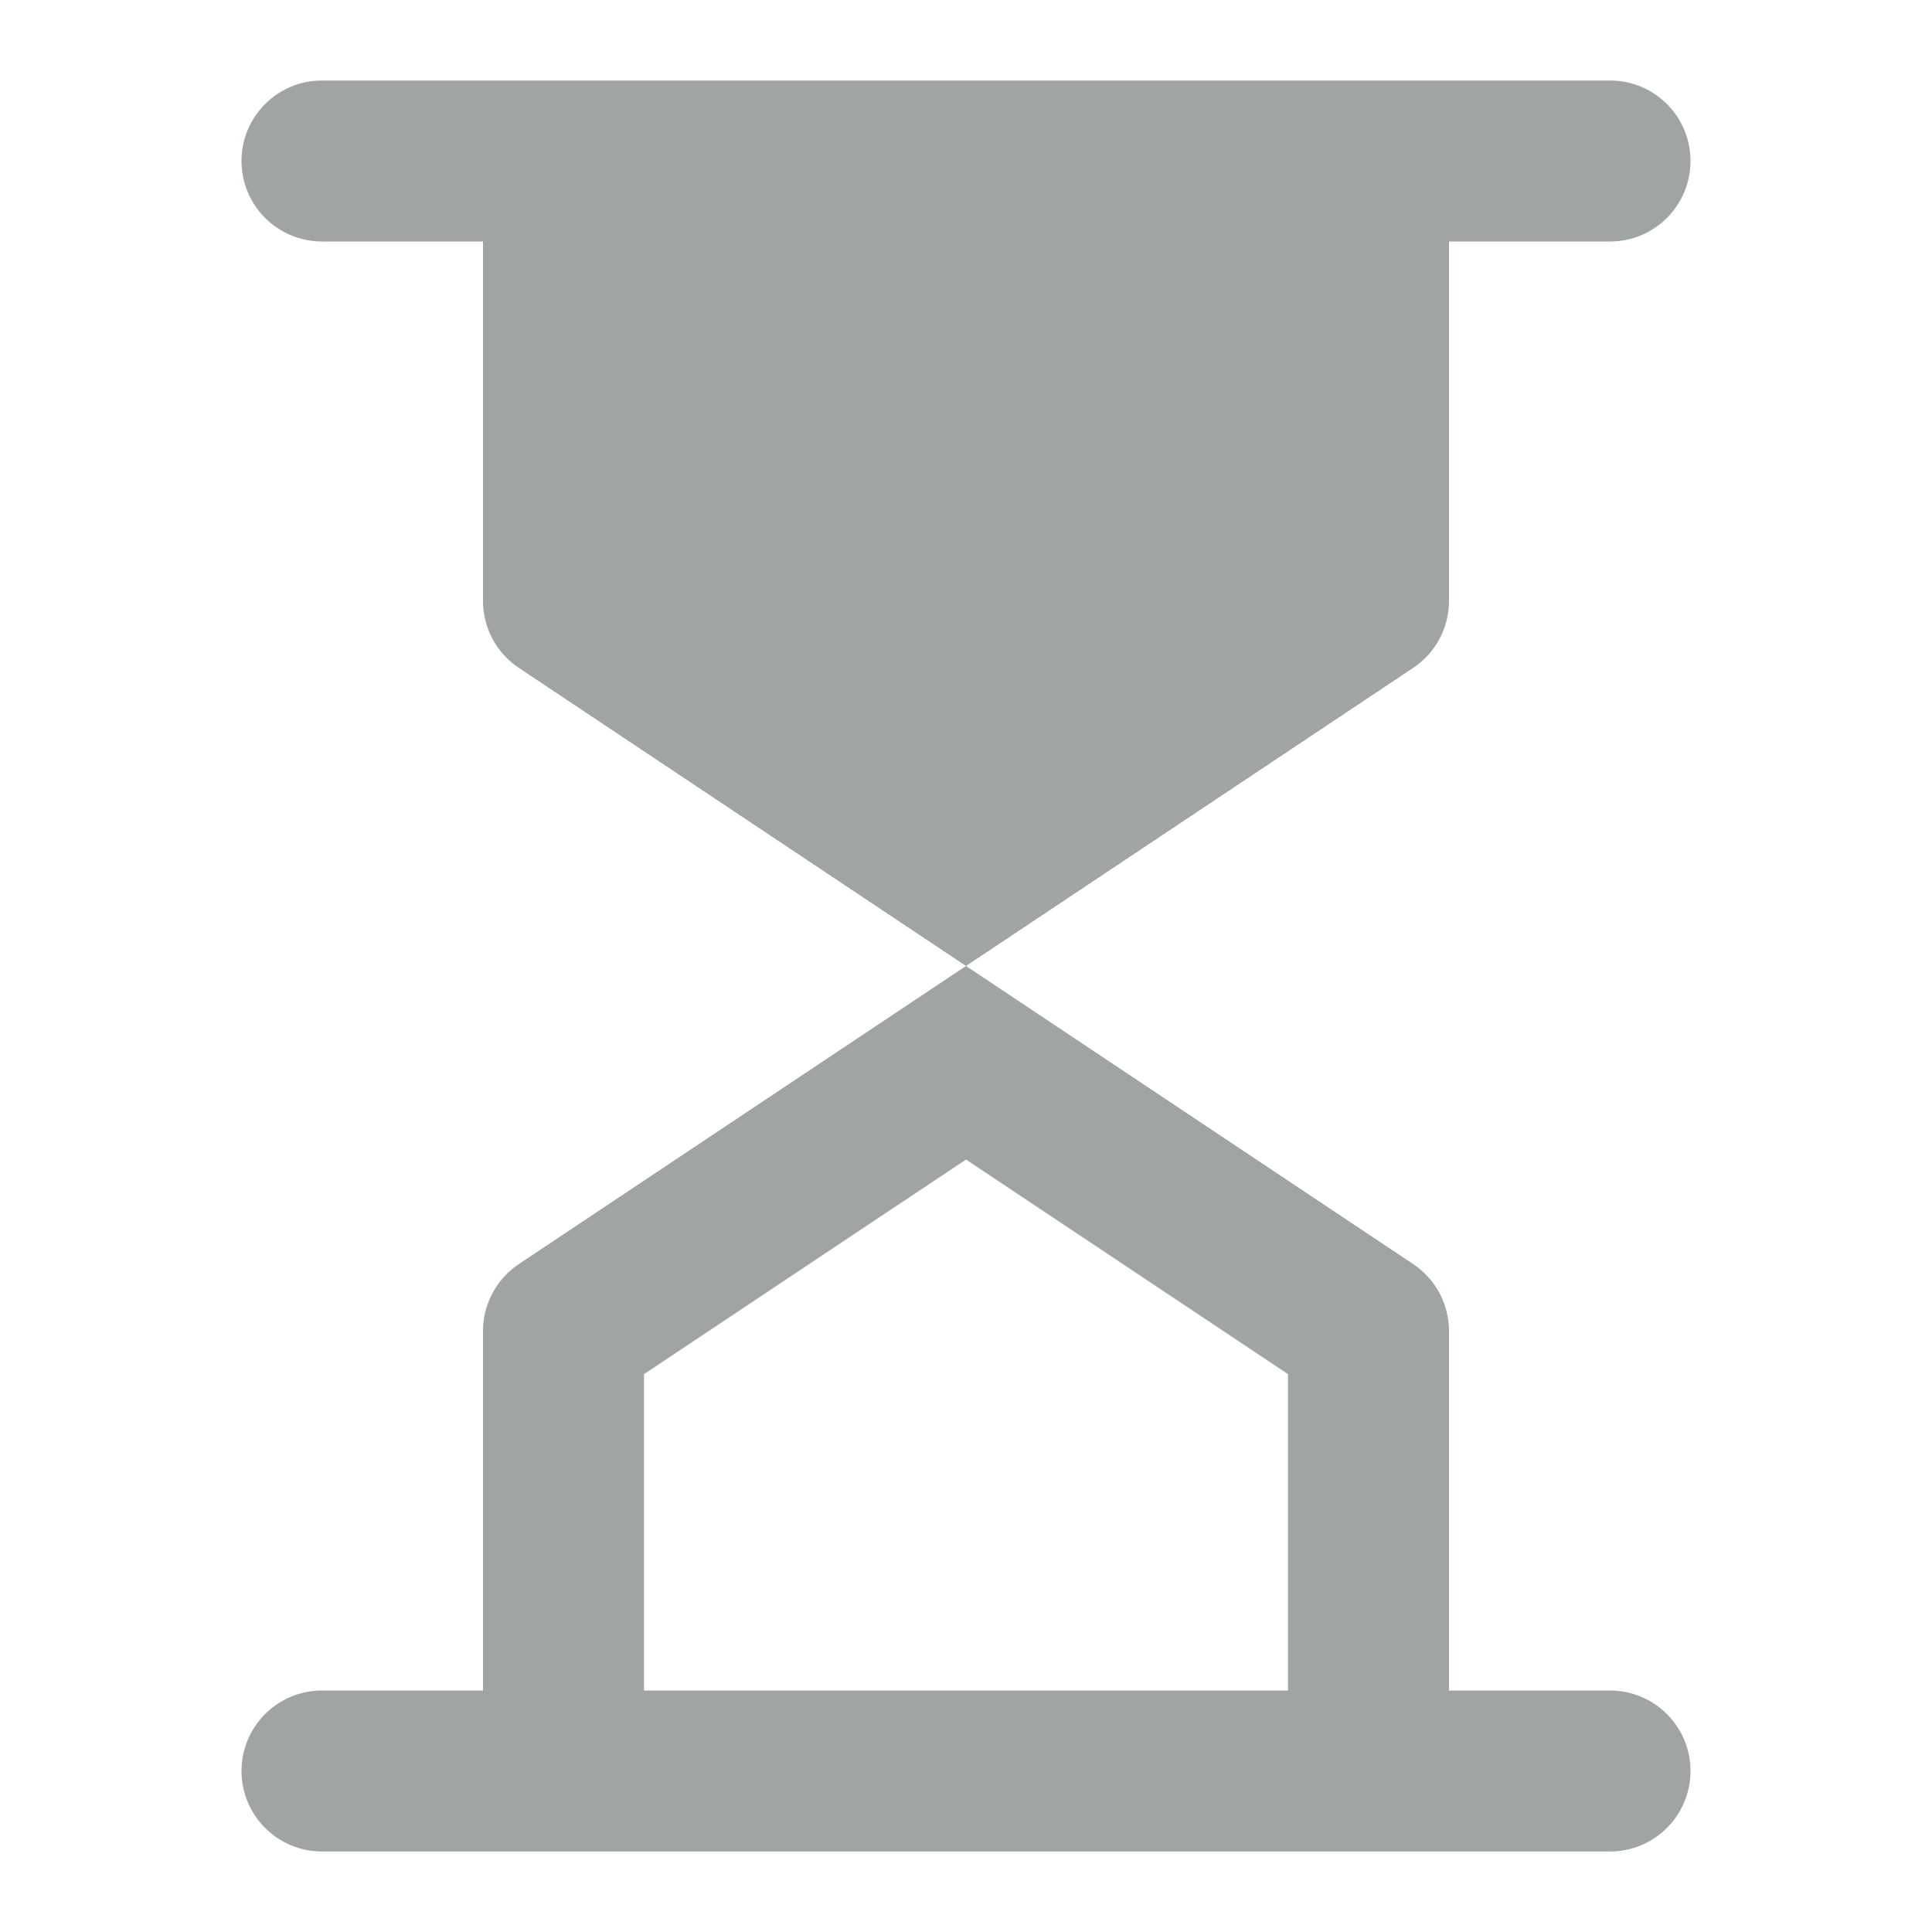
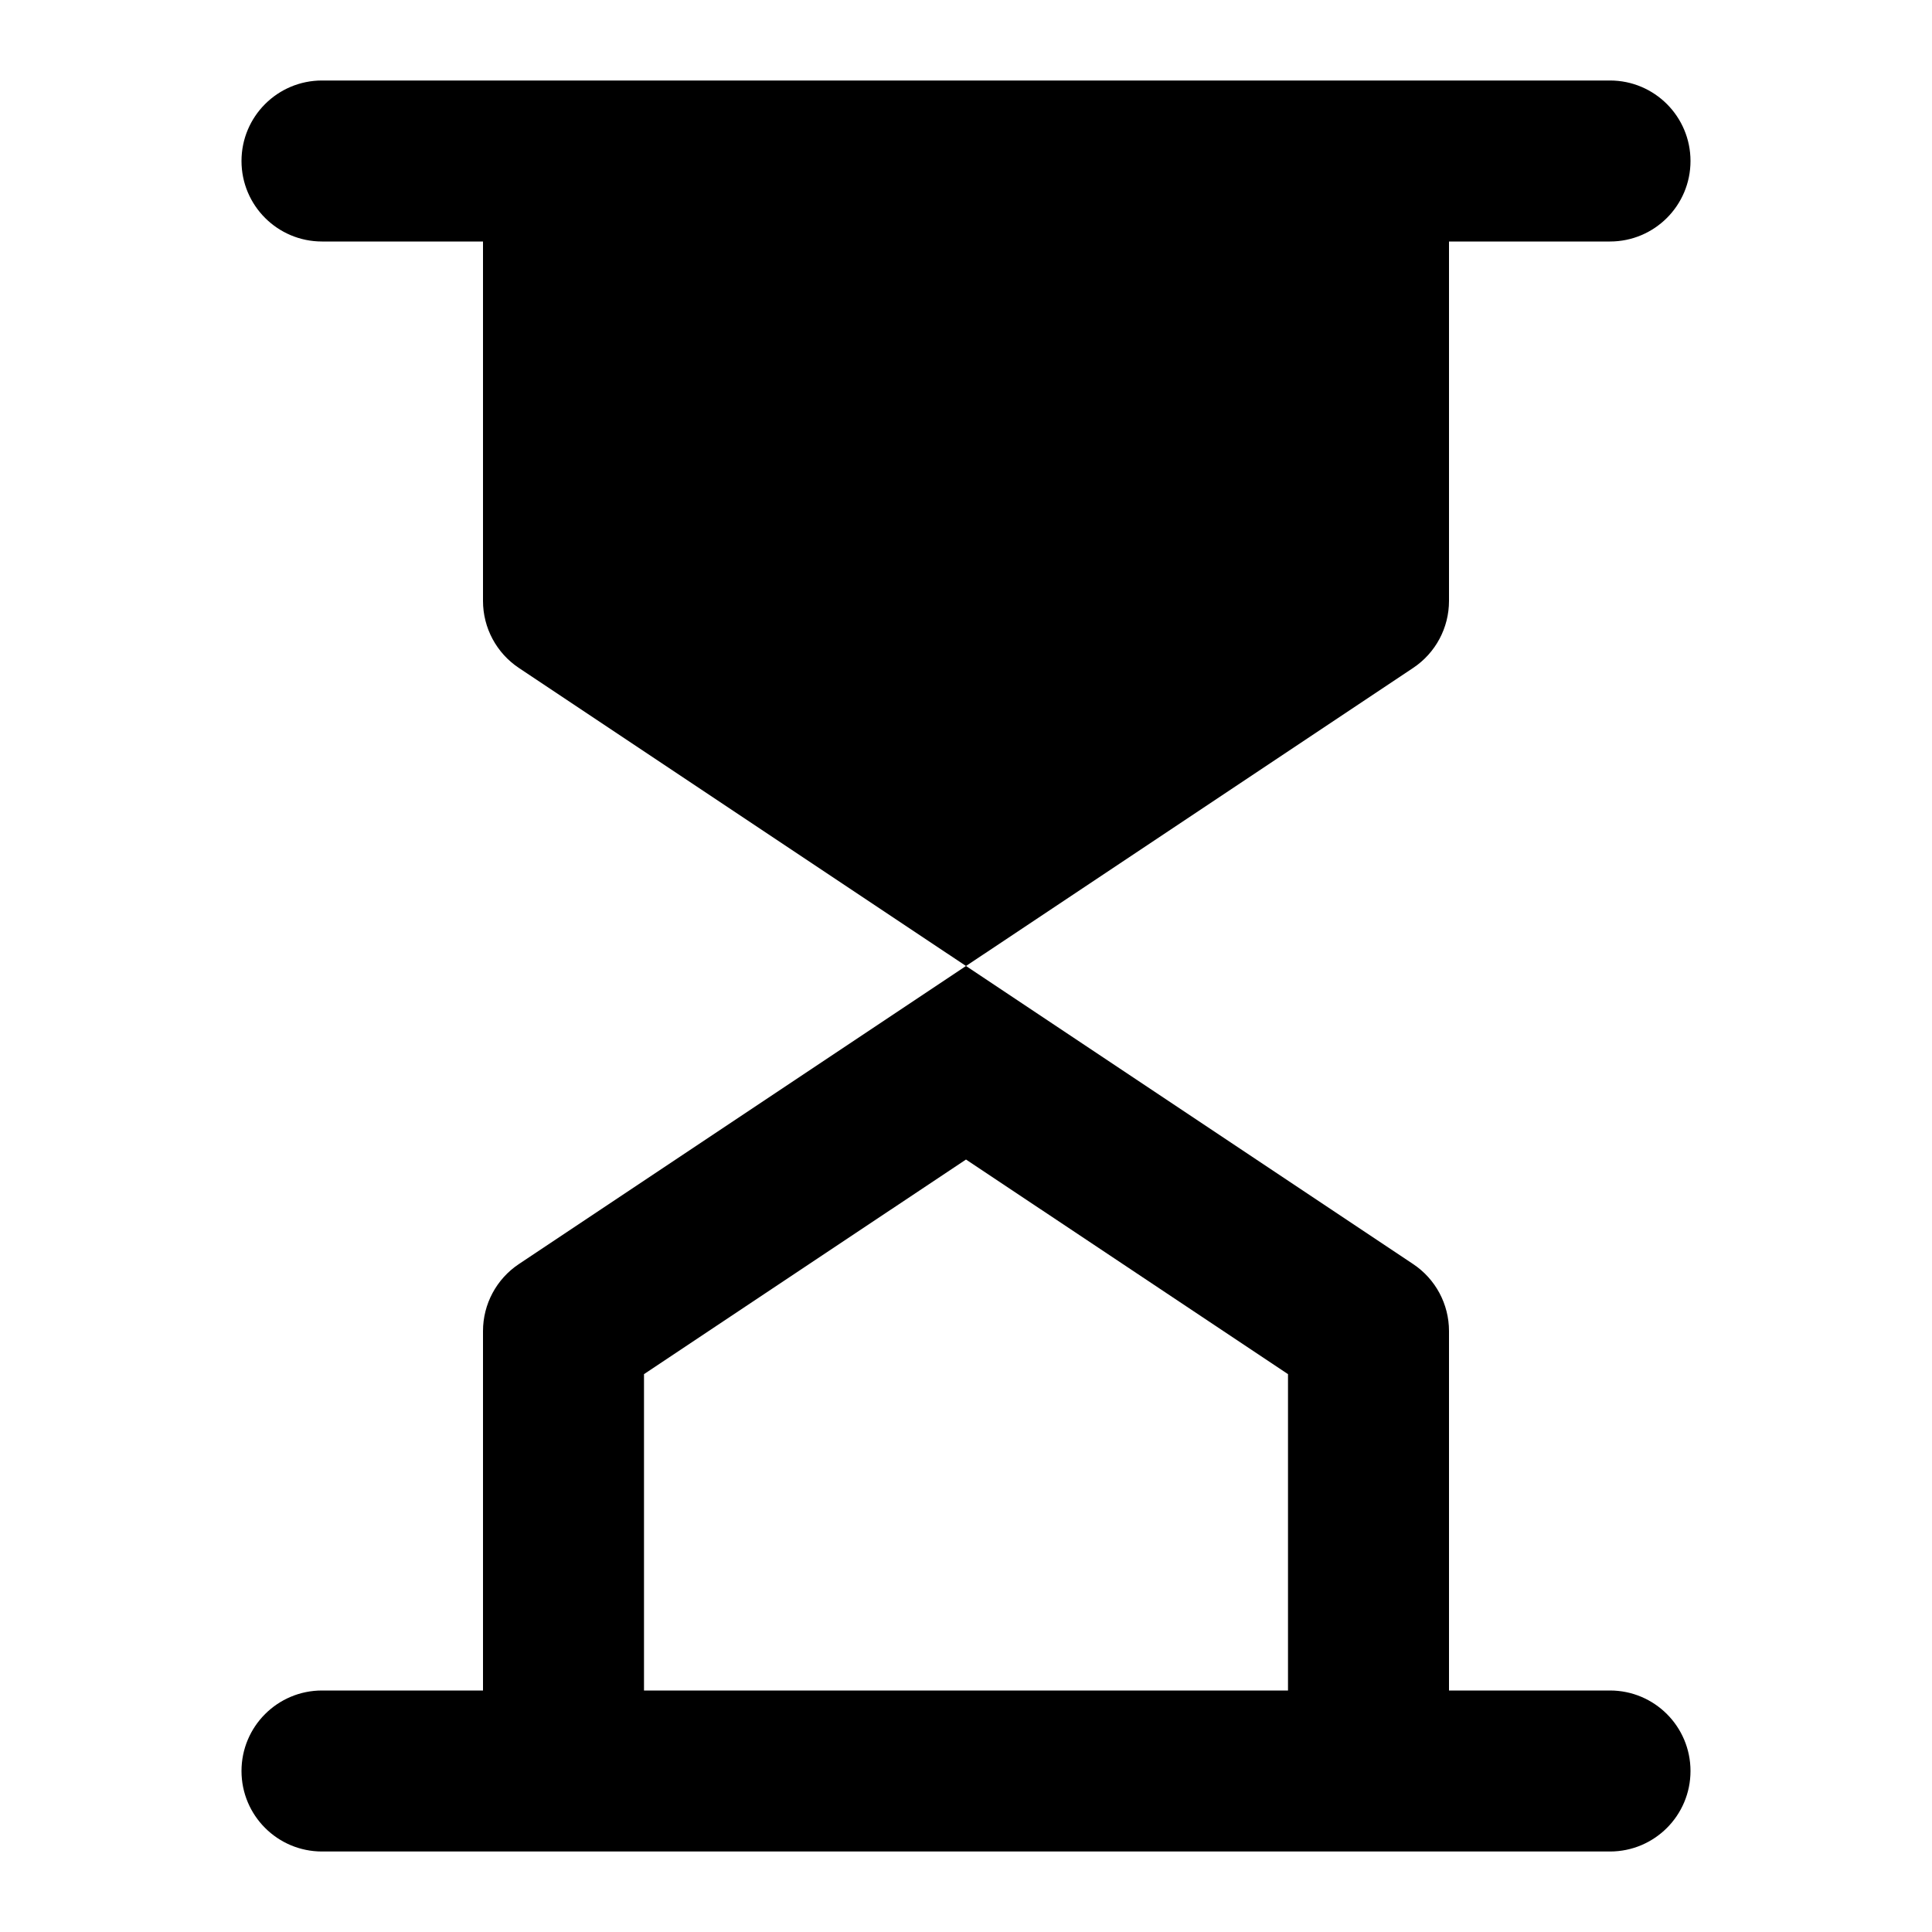
<svg xmlns="http://www.w3.org/2000/svg" width="24" height="24" viewBox="0 0 24 24">
-   <path fill-rule="evenodd" clip-rule="evenodd" d="M3 2a1 1 0 0 1 1-1h16a1 1 0 1 1 0 2h-2v4.465a1 1 0 0 1-.445.832L12 12 6.445 8.297A1 1 0 0 1 6 7.465V3H4a1 1 0 0 1-1-1Zm9 10-5.555 3.703a1 1 0 0 0-.445.832V21H4a1 1 0 1 0 0 2h16a1 1 0 1 0 0-2h-2v-4.465a1 1 0 0 0-.445-.832L12 12Zm-4 9v-3.93l4-2.666 4 2.666V21H8Z" fill="#A1A4A5" />
+   <path fill-rule="evenodd" clip-rule="evenodd" d="M3 2a1 1 0 0 1 1-1h16a1 1 0 1 1 0 2h-2v4.465a1 1 0 0 1-.445.832L12 12 6.445 8.297A1 1 0 0 1 6 7.465V3H4a1 1 0 0 1-1-1Zm9 10-5.555 3.703a1 1 0 0 0-.445.832V21H4a1 1 0 1 0 0 2h16a1 1 0 1 0 0-2h-2v-4.465a1 1 0 0 0-.445-.832L12 12Zm-4 9v-3.93l4-2.666 4 2.666V21H8Z" fill="currentColor" />
</svg>
